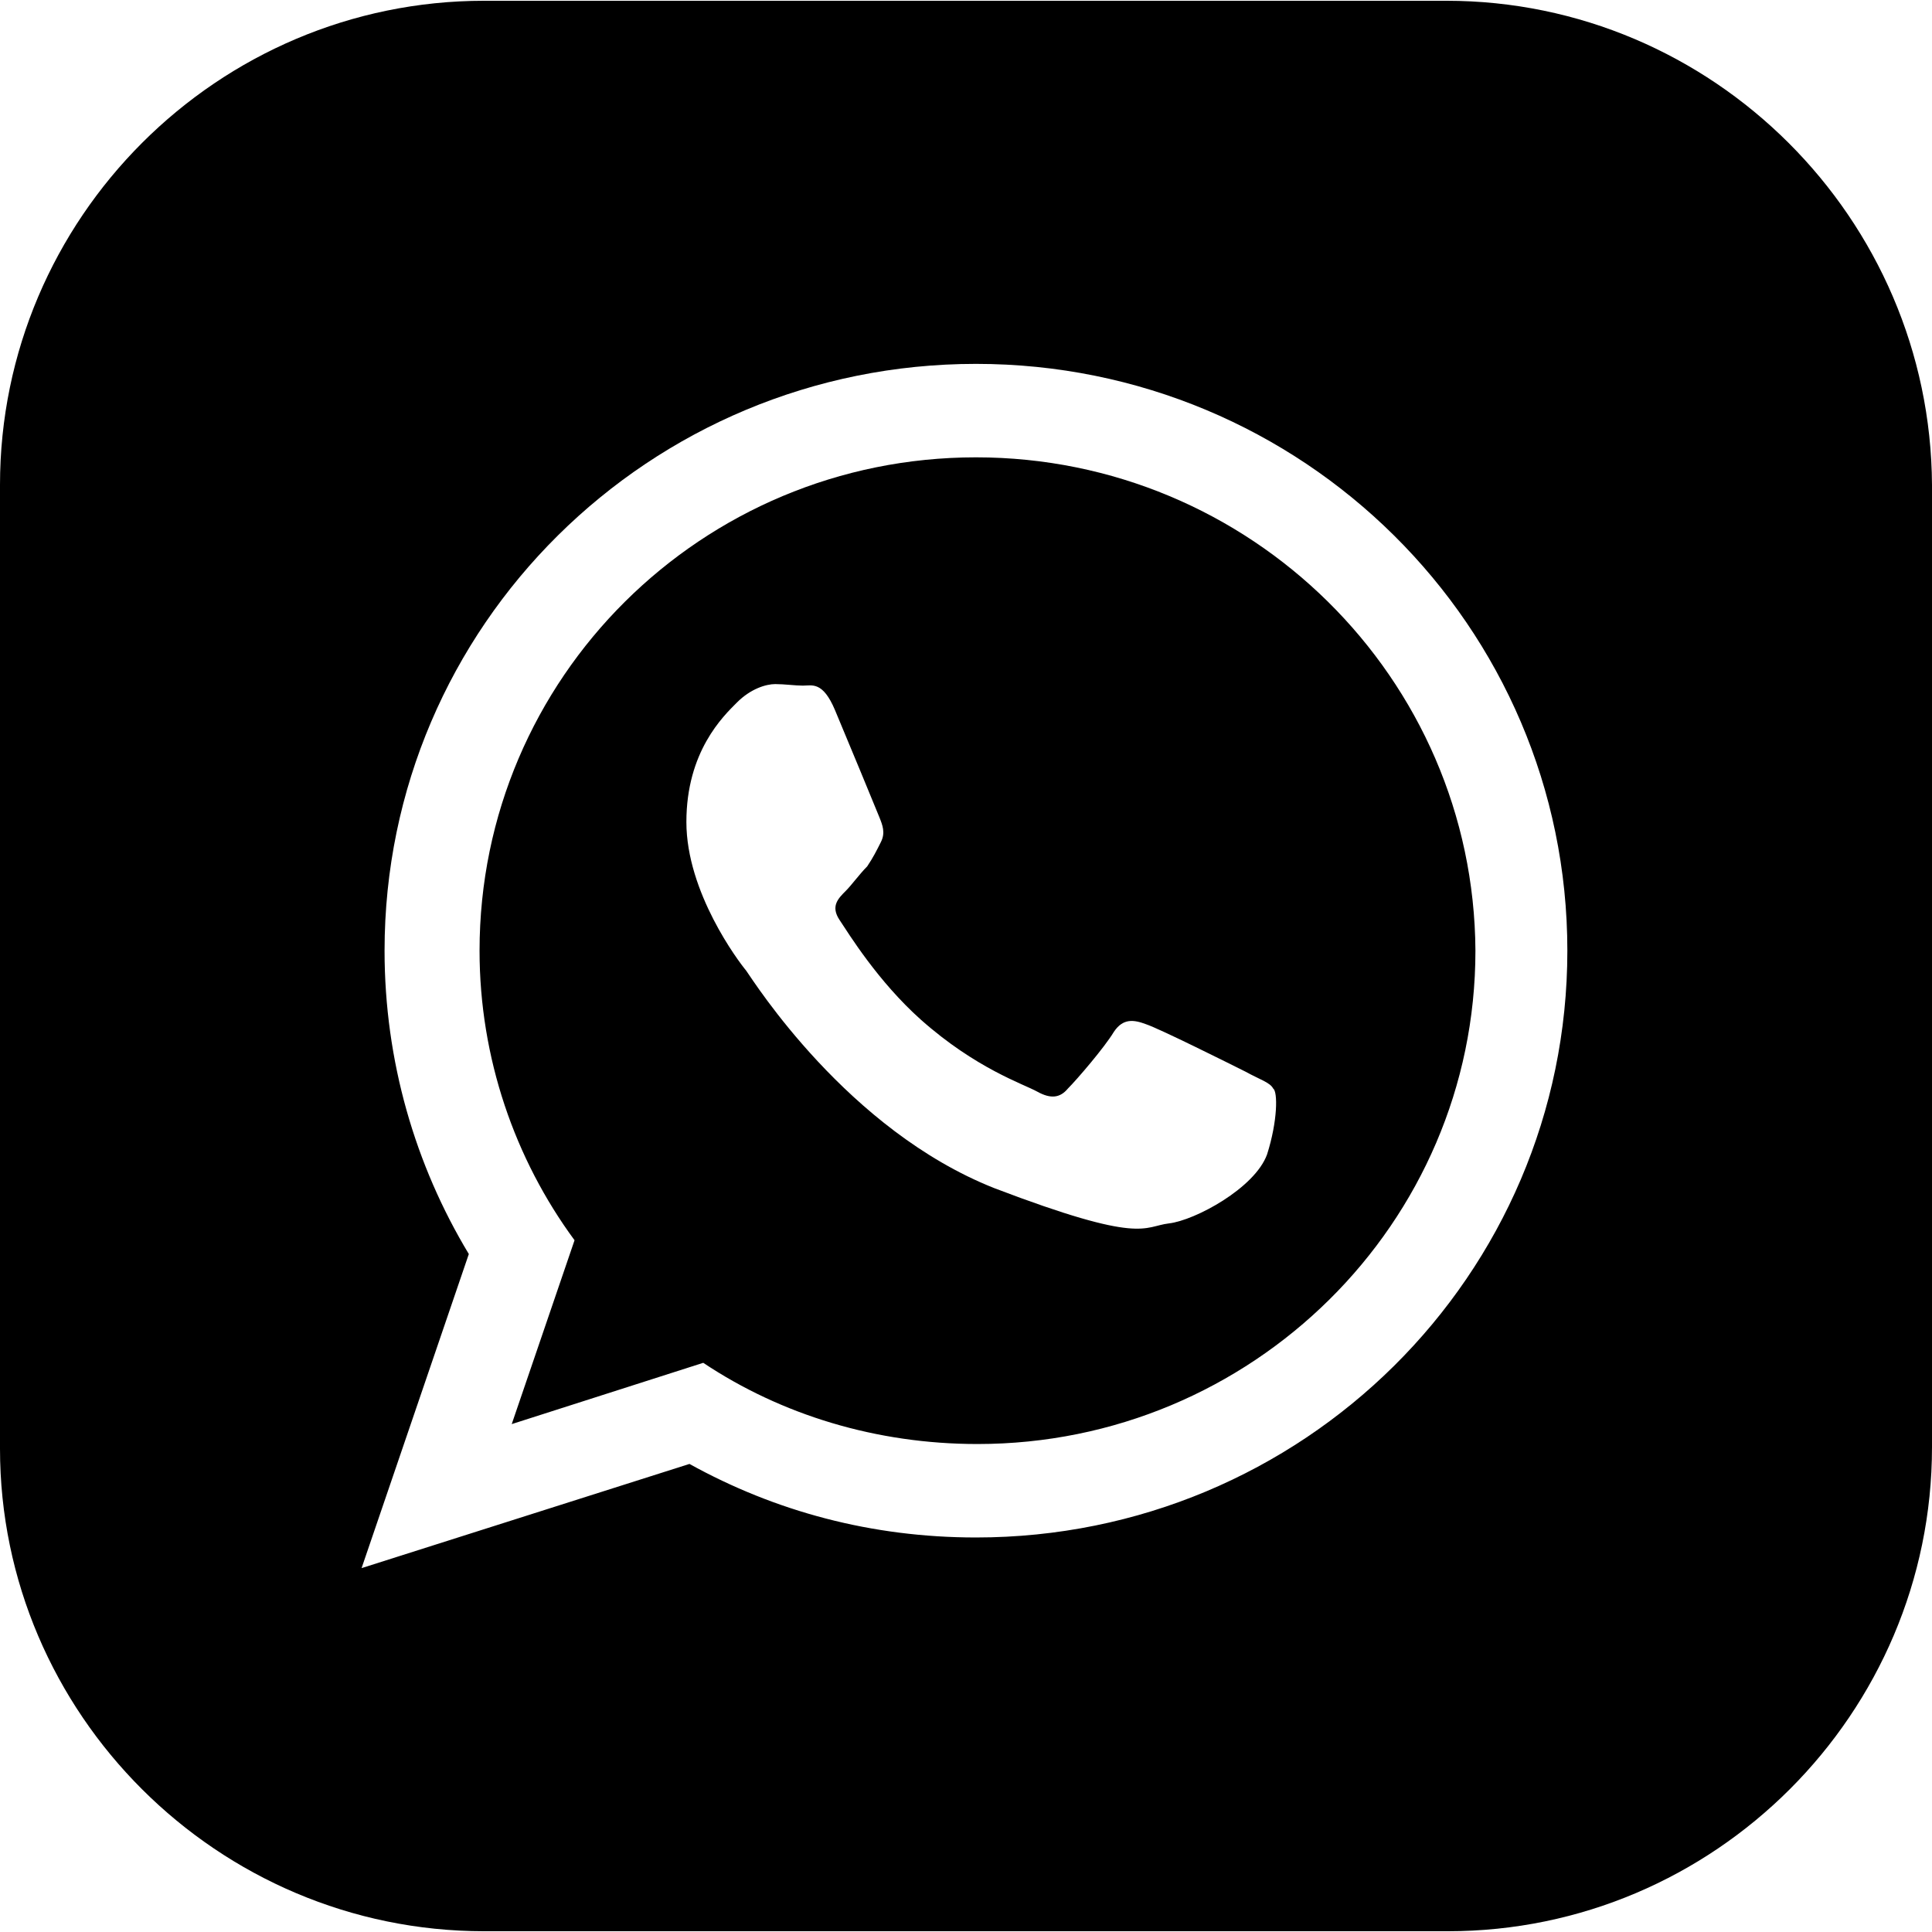
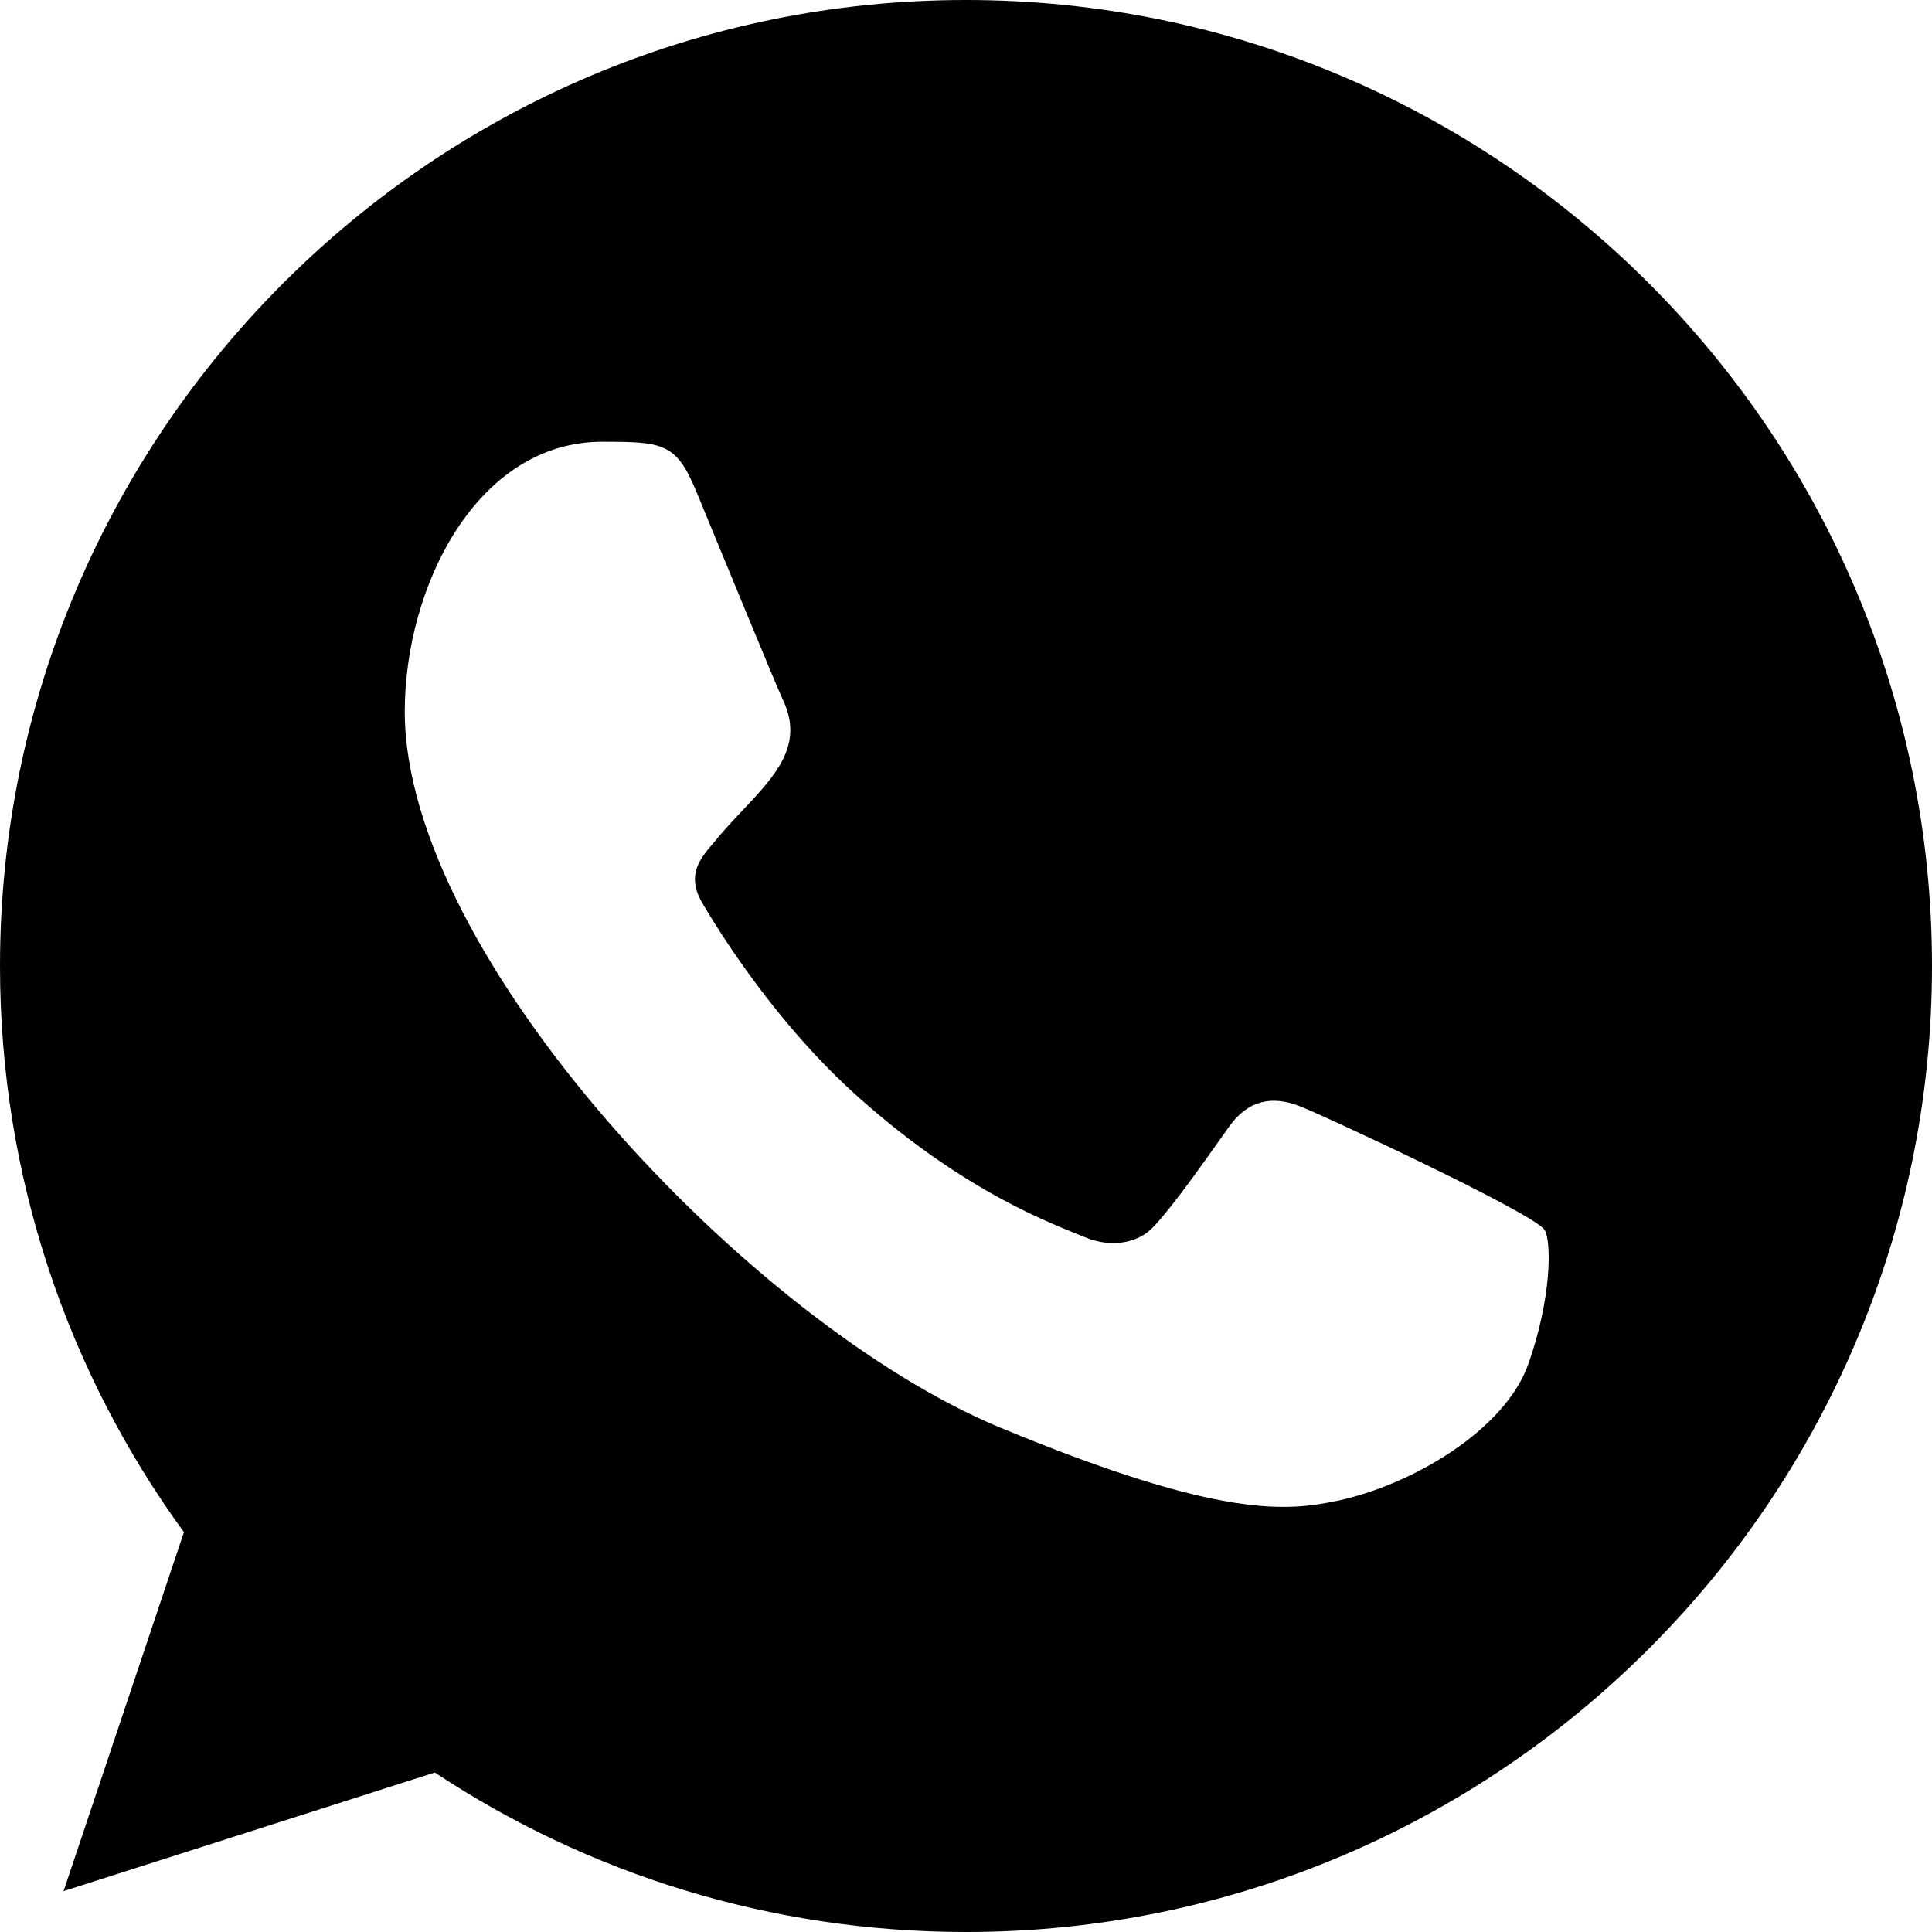
- <svg xmlns="http://www.w3.org/2000/svg" fill="#000000" height="800px" width="800px" version="1.1" id="Layer_1" viewBox="0 0 504.4 504.4" xml:space="preserve">
-   <g>
-     <g>
-       <path d="M254.8,119.4c-71.6,0-129.6,57.6-129.6,128.8c0,28,9.2,54.4,24.8,75.6l-16.4,48l50-16c20.4,13.6,45.2,21.2,71.6,21.2    c71.6,0,130-57.6,130-128.8C384.8,177,326.4,119.4,254.8,119.4z M330.8,301.4c-3.2,8.8-18.8,17.2-25.6,18s-6.8,5.6-45.6-9.2    c-38.4-15.2-62.8-54-64.8-56.8c-2-2.4-15.6-20.4-15.6-38.8c0-18.4,9.6-27.6,13.2-31.2c3.6-3.6,7.6-4.8,10-4.8    c2.4,0,5.2,0.4,7.2,0.4c2.4,0,5.2-1.2,8.4,6.4c3.2,7.6,10.8,26,11.6,28s1.6,4,0.4,6.4c-1.2,2.4-2,4-3.6,6.4c-2,2-4,4.8-5.6,6.4    c-2,2-4,4-1.6,7.6c2.4,3.6,10,16,21.2,26c14.4,12.8,26.8,16.8,30.4,18.8c3.6,2,6,1.6,8-0.8c2.4-2.4,9.6-10.8,12-14.8    c2.4-3.6,5.2-3.2,8.4-2c3.6,1.2,22,10.4,26,12.4c3.6,2,6.4,2.8,7.2,4.4C333.6,285,333.6,292.6,330.8,301.4z" />
-     </g>
-   </g>
-   <g>
-     <g>
-       <path d="M377.6,0.2H126.4C56.8,0.2,0,57,0,126.6v251.6c0,69.2,56.8,126,126.4,126H378c69.6,0,126.4-56.8,126.4-126.4V126.6    C504,57,447.2,0.2,377.6,0.2z M254.8,401.4c-27.2,0-52.4-6.8-74.8-19.2l-85.6,27.2l28-82c-14-23.2-22-50.4-22-79.2    c0-84.8,69.2-153.2,154.4-153.2s154.4,68.4,154.4,153.2S340,401.4,254.8,401.4z" />
+ <svg xmlns="http://www.w3.org/2000/svg" width="800px" height="800px" viewBox="0 0 20 20" version="1.1" fill="#000000">
+   <g id="SVGRepo_bgCarrier" stroke-width="0" />
+   <g id="SVGRepo_tracerCarrier" stroke-linecap="round" stroke-linejoin="round" />
+   <g id="SVGRepo_iconCarrier">
+     <defs> </defs>
+     <g id="Page-1" stroke="none" stroke-width="1" fill="none" fill-rule="evenodd">
+       <g id="Dribbble-Light-Preview" transform="translate(-300, -7599)" fill="#000000">
+         <g id="icons" transform="translate(56, 160)">
+           <path d="M259.821,7453.121 C259.58,7453.803 258.622,7454.368 257.858,7454.533 C257.335,7454.644 256.653,7454.732 254.355,7453.779 C251.774,7452.71 248.19,7448.901 248.19,7446.366 C248.19,7445.076 248.934,7443.573 250.235,7443.573 C250.861,7443.573 250.999,7443.585 251.205,7444.08 C251.446,7444.662 252.034,7446.096 252.104,7446.243 C252.393,7446.846 251.81,7447.199 251.387,7447.725 C251.252,7447.883 251.099,7448.054 251.27,7448.348 C251.44,7448.636 252.028,7449.594 252.892,7450.363 C254.008,7451.358 254.913,7451.675 255.237,7451.81 C255.478,7451.91 255.766,7451.887 255.942,7451.699 C256.165,7451.458 256.442,7451.058 256.724,7450.663 C256.923,7450.381 257.176,7450.346 257.441,7450.446 C257.62,7450.508 259.895,7451.565 259.991,7451.734 C260.062,7451.857 260.062,7452.439 259.821,7453.121 M254.002,7439 L253.997,7439 L253.997,7439 C248.484,7439 244,7443.485 244,7449 C244,7451.187 244.705,7453.215 245.904,7454.861 L244.658,7458.577 L248.501,7457.349 C250.082,7458.395 251.969,7459 254.002,7459 C259.515,7459 264,7454.515 264,7449 C264,7443.485 259.515,7439 254.002,7439" id="whatsapp-[#128]"> </path>
+         </g>
+       </g>
    </g>
  </g>
</svg>
